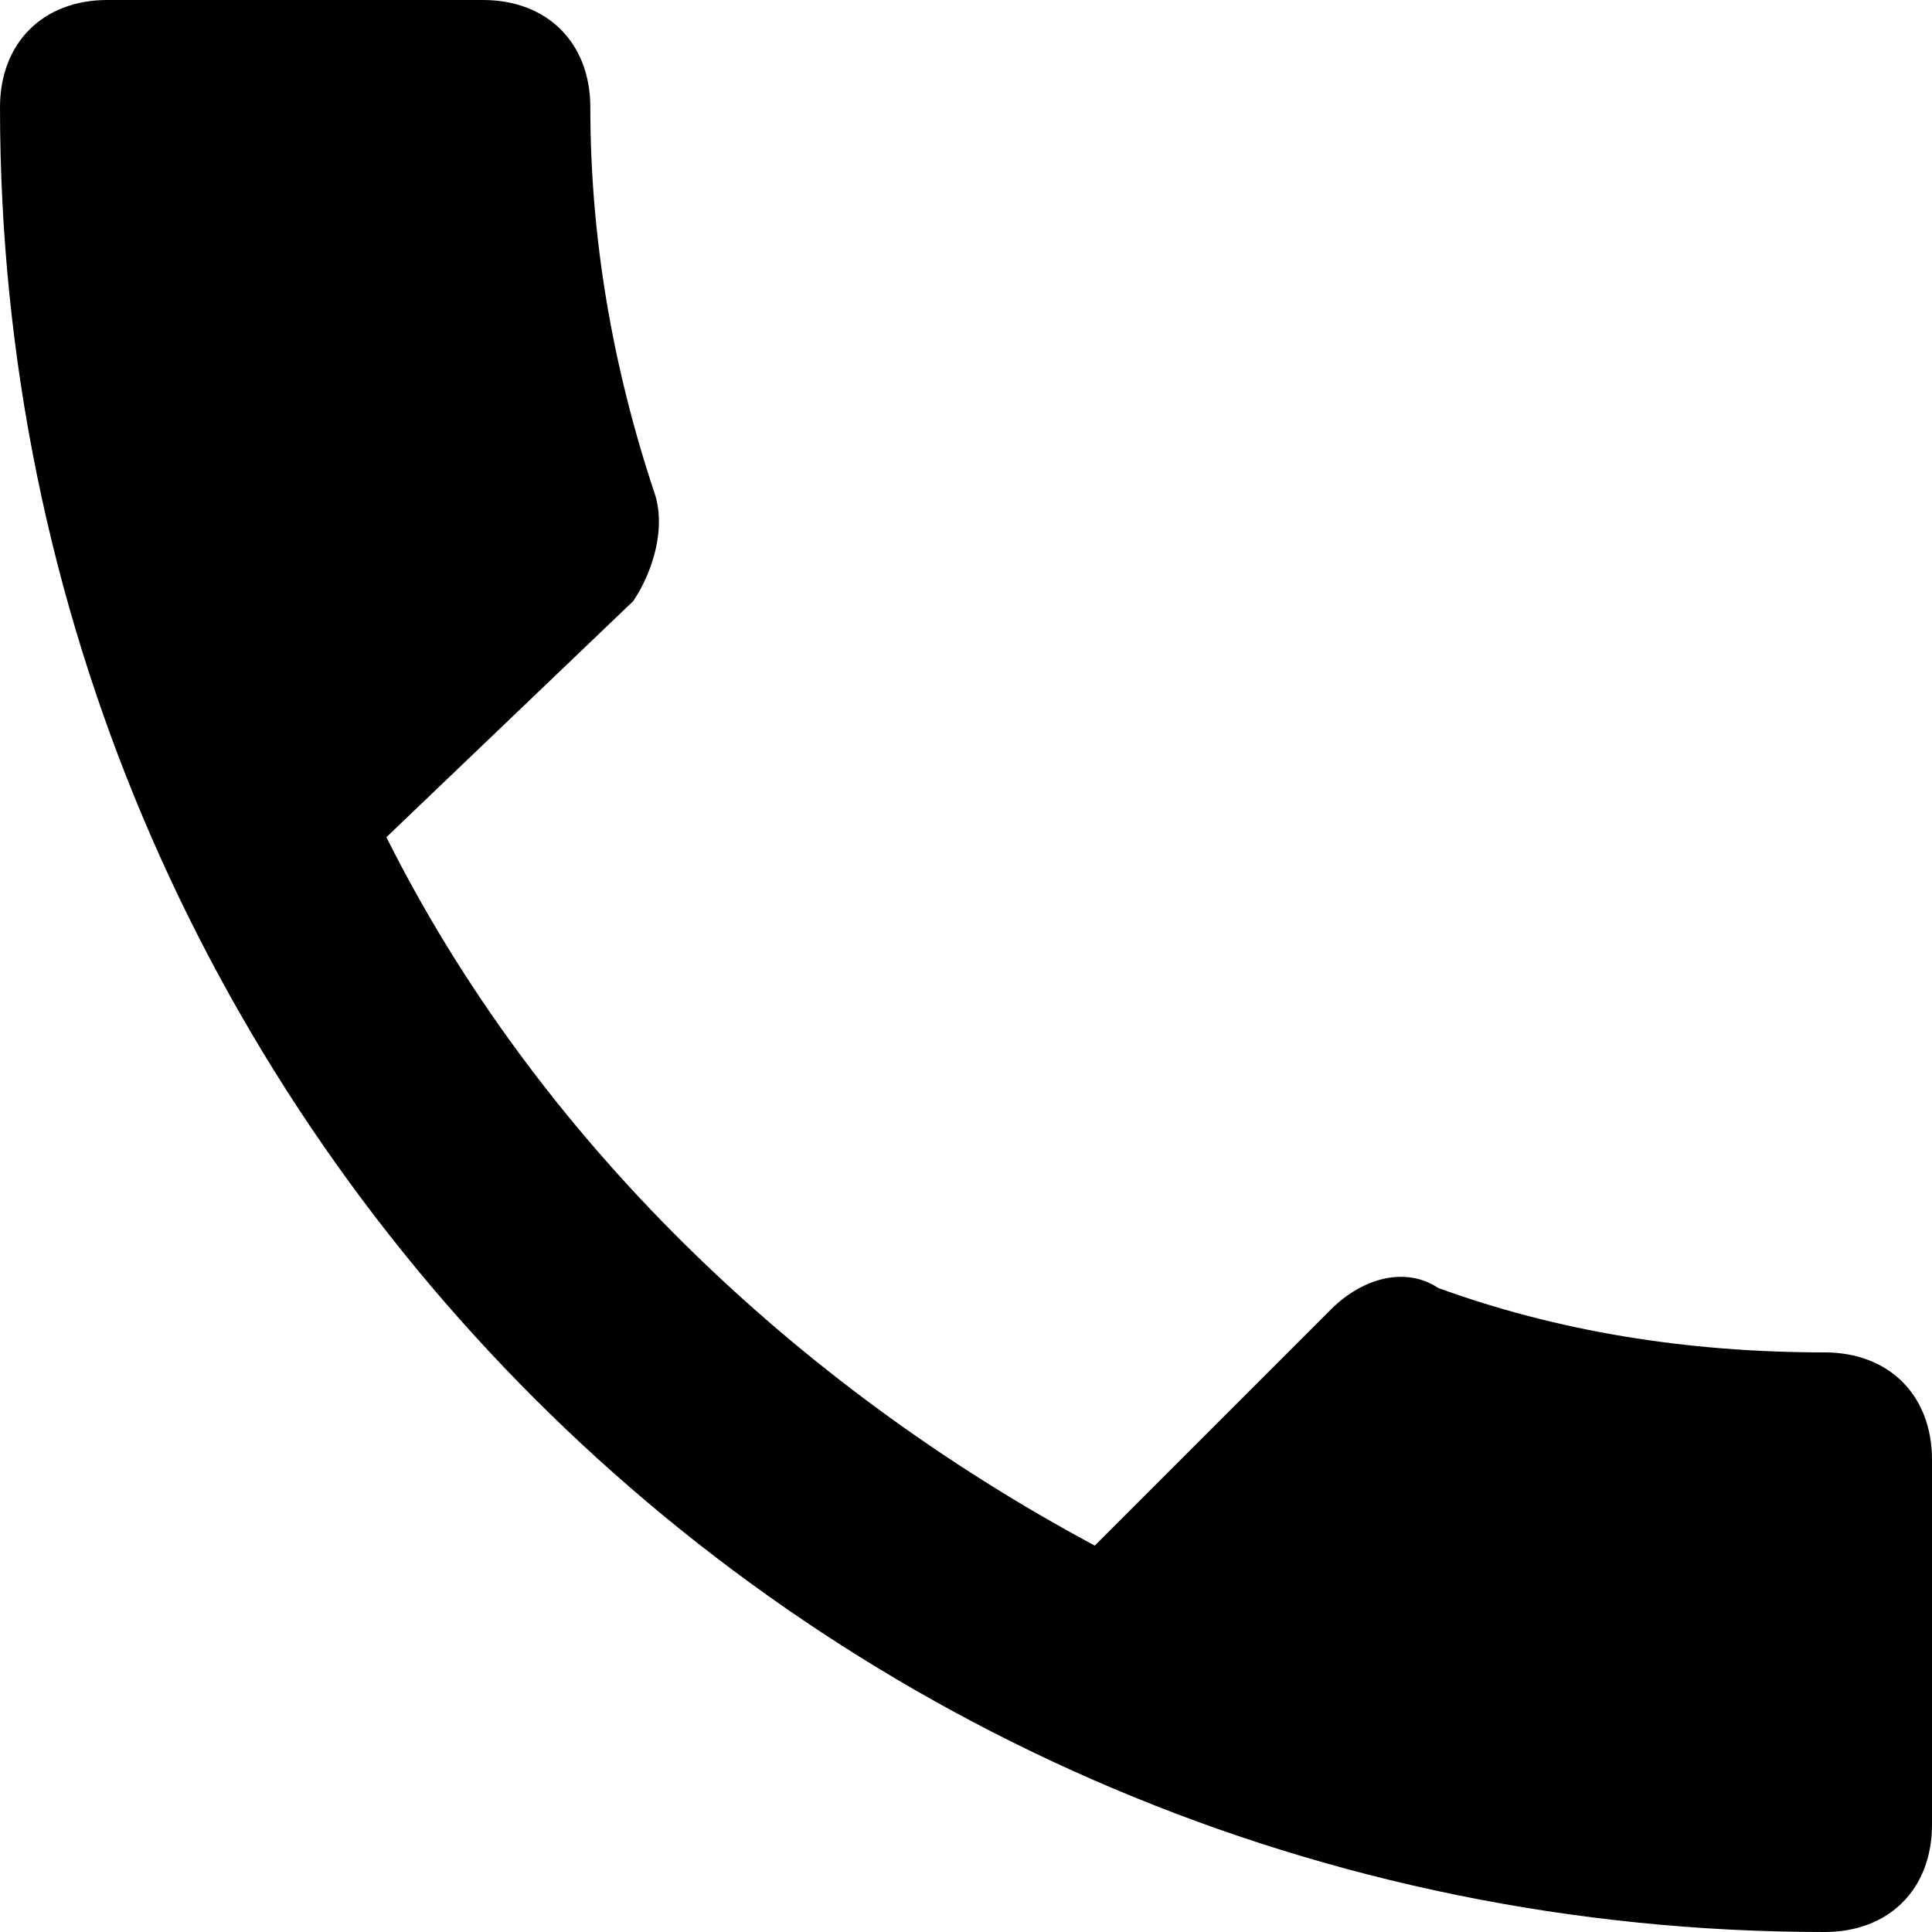
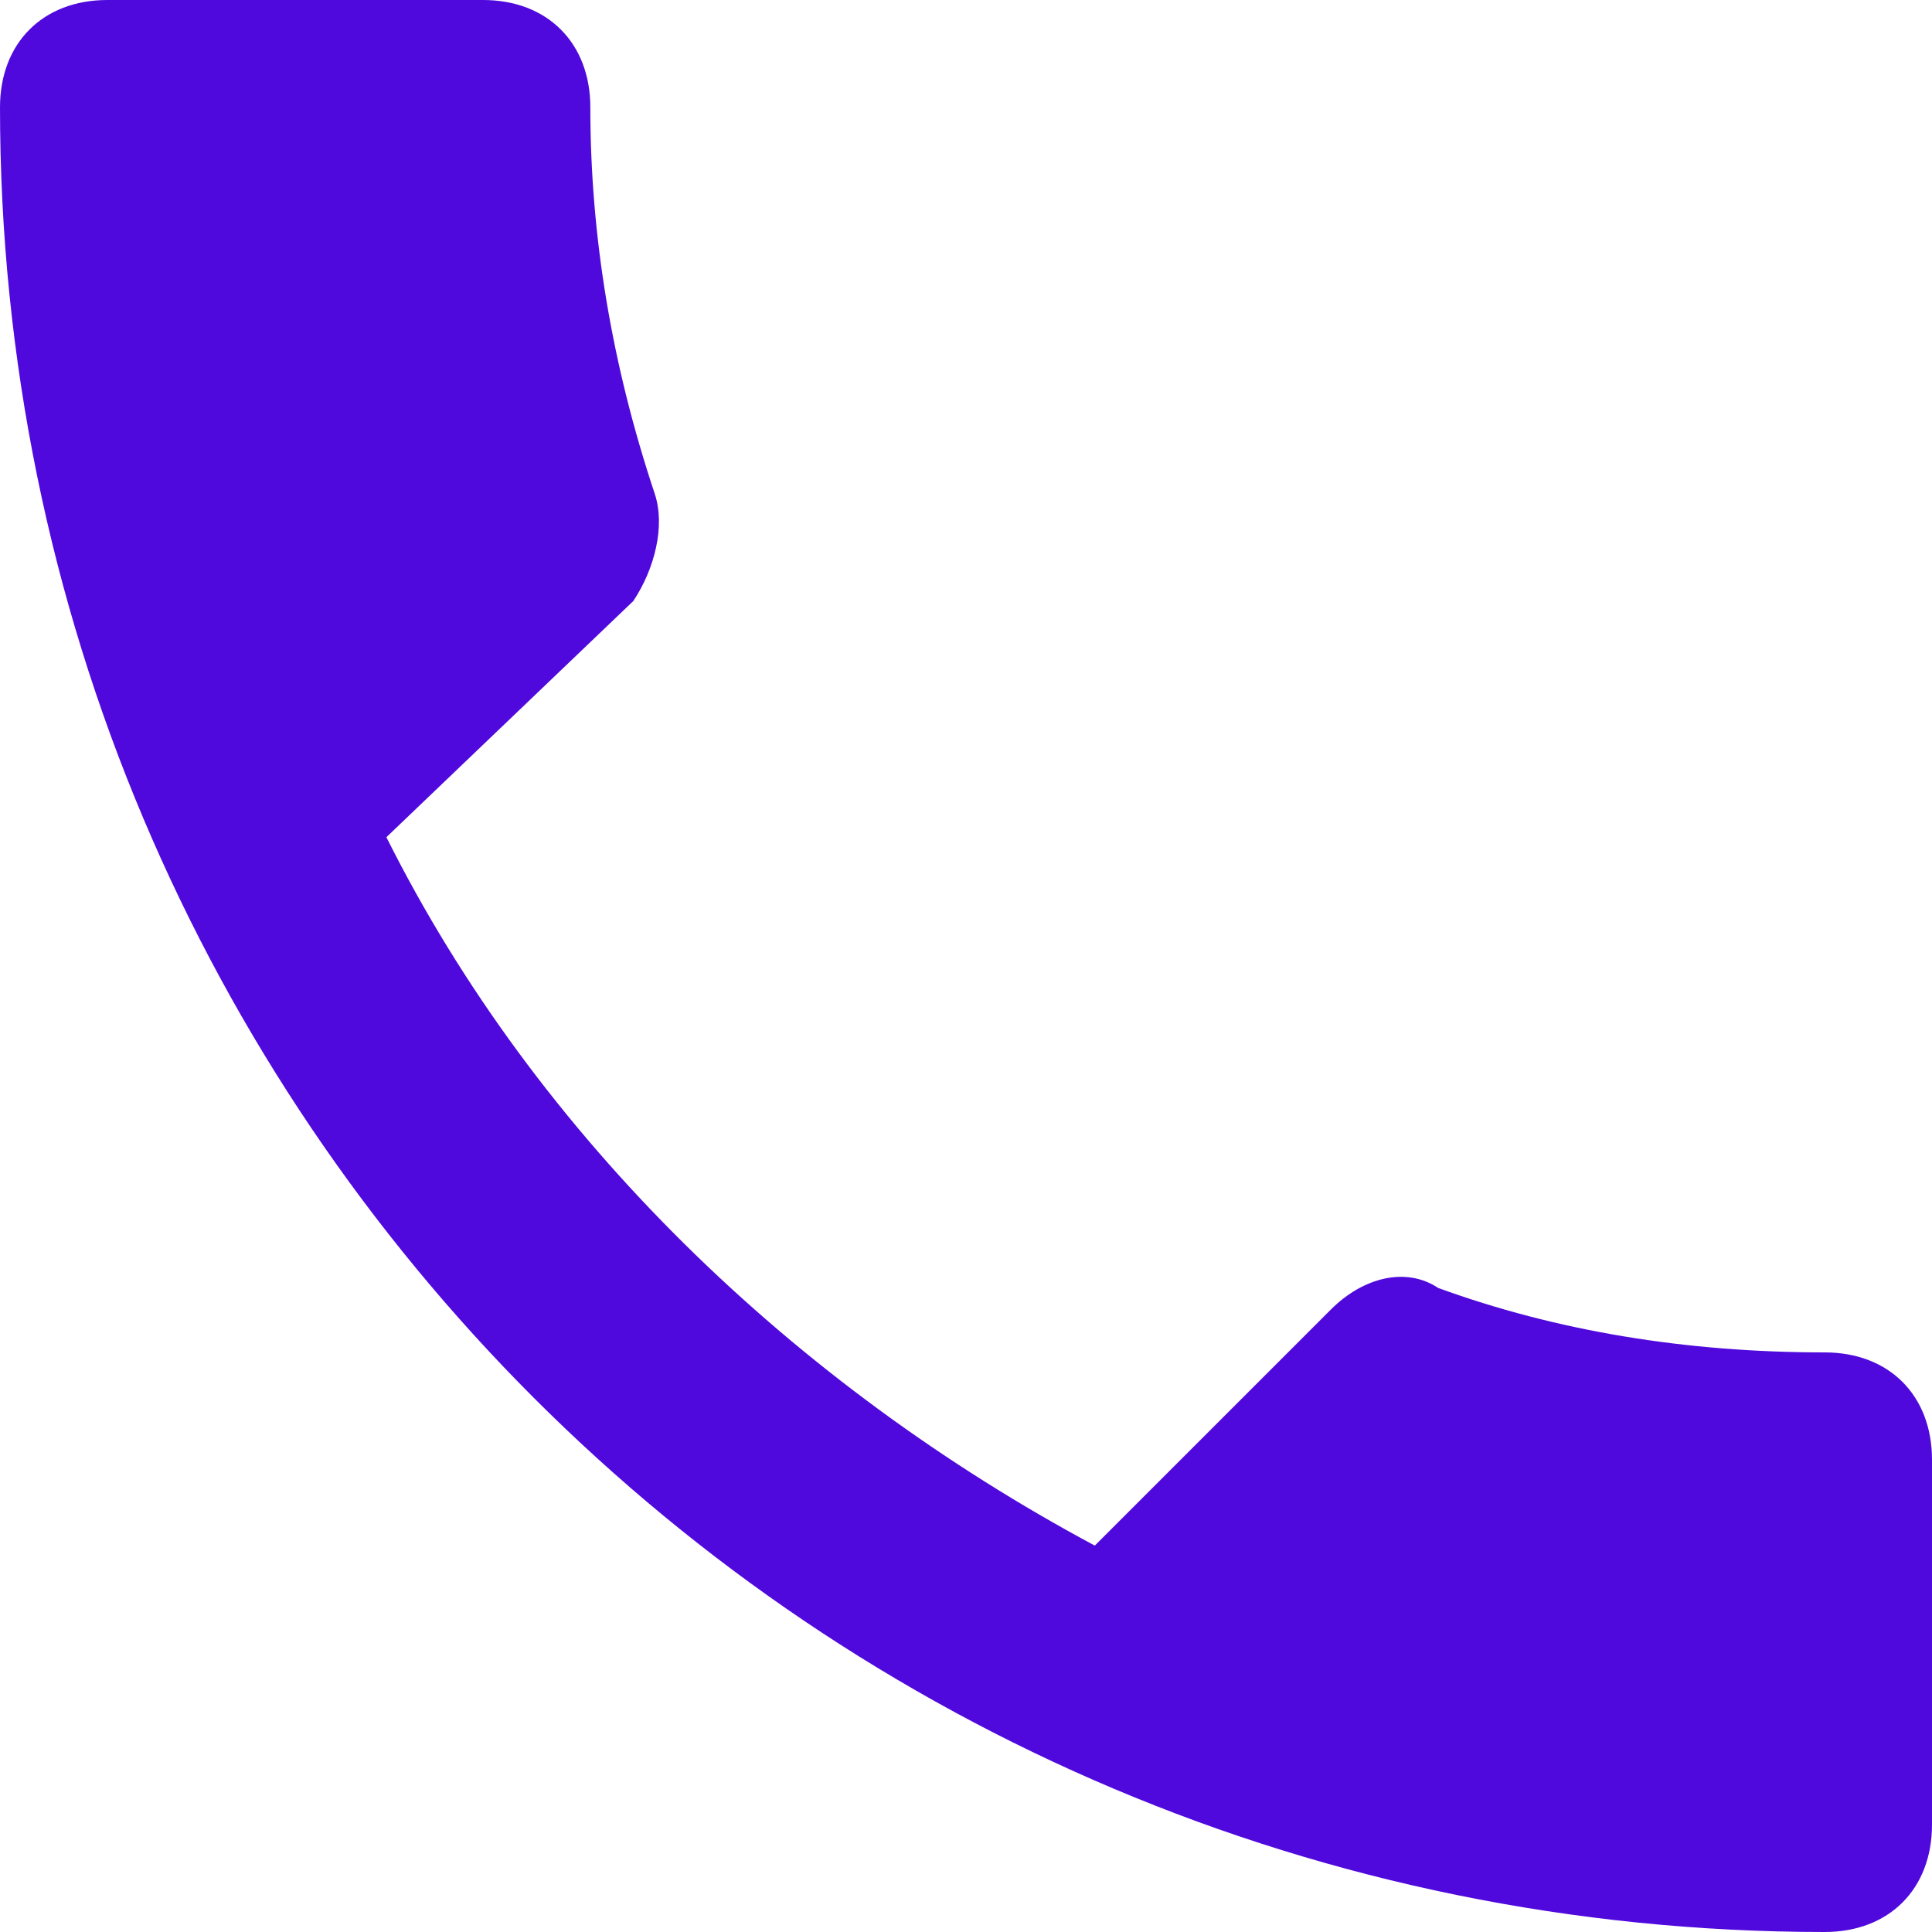
<svg xmlns="http://www.w3.org/2000/svg" width="18" height="18" viewBox="0 0 18 18" fill="none">
-   <path fill-rule="evenodd" clip-rule="evenodd" d="M3.6 7.8C5 10.6 7.4 12.9 10.2 14.4L12.4 12.2C12.7 11.9 13.1 11.8 13.4 12C14.5 12.4 15.7 12.6 17 12.6C17.6 12.6 18 13 18 13.6V17C18 17.6 17.6 18 17 18C7.6 18 0 10.4 0 1C0 0.4 0.4 0 1 0H4.5C5.1 0 5.5 0.4 5.5 1C5.5 2.2 5.7 3.4 6.1 4.6C6.2 4.9 6.1 5.3 5.9 5.6L3.6 7.8Z" fill="black" />
+   <path fill-rule="evenodd" clip-rule="evenodd" d="M3.6 7.8C5 10.6 7.4 12.9 10.2 14.4L12.4 12.2C12.7 11.9 13.1 11.8 13.4 12C14.5 12.4 15.7 12.6 17 12.6C17.6 12.6 18 13 18 13.6V17C18 17.6 17.6 18 17 18C7.6 18 0 10.4 0 1C0 0.4 0.4 0 1 0H4.5C5.1 0 5.5 0.4 5.5 1C5.5 2.2 5.7 3.4 6.1 4.6C6.2 4.9 6.1 5.3 5.9 5.6L3.6 7.8Z" fill="#5009DC" />
</svg>
